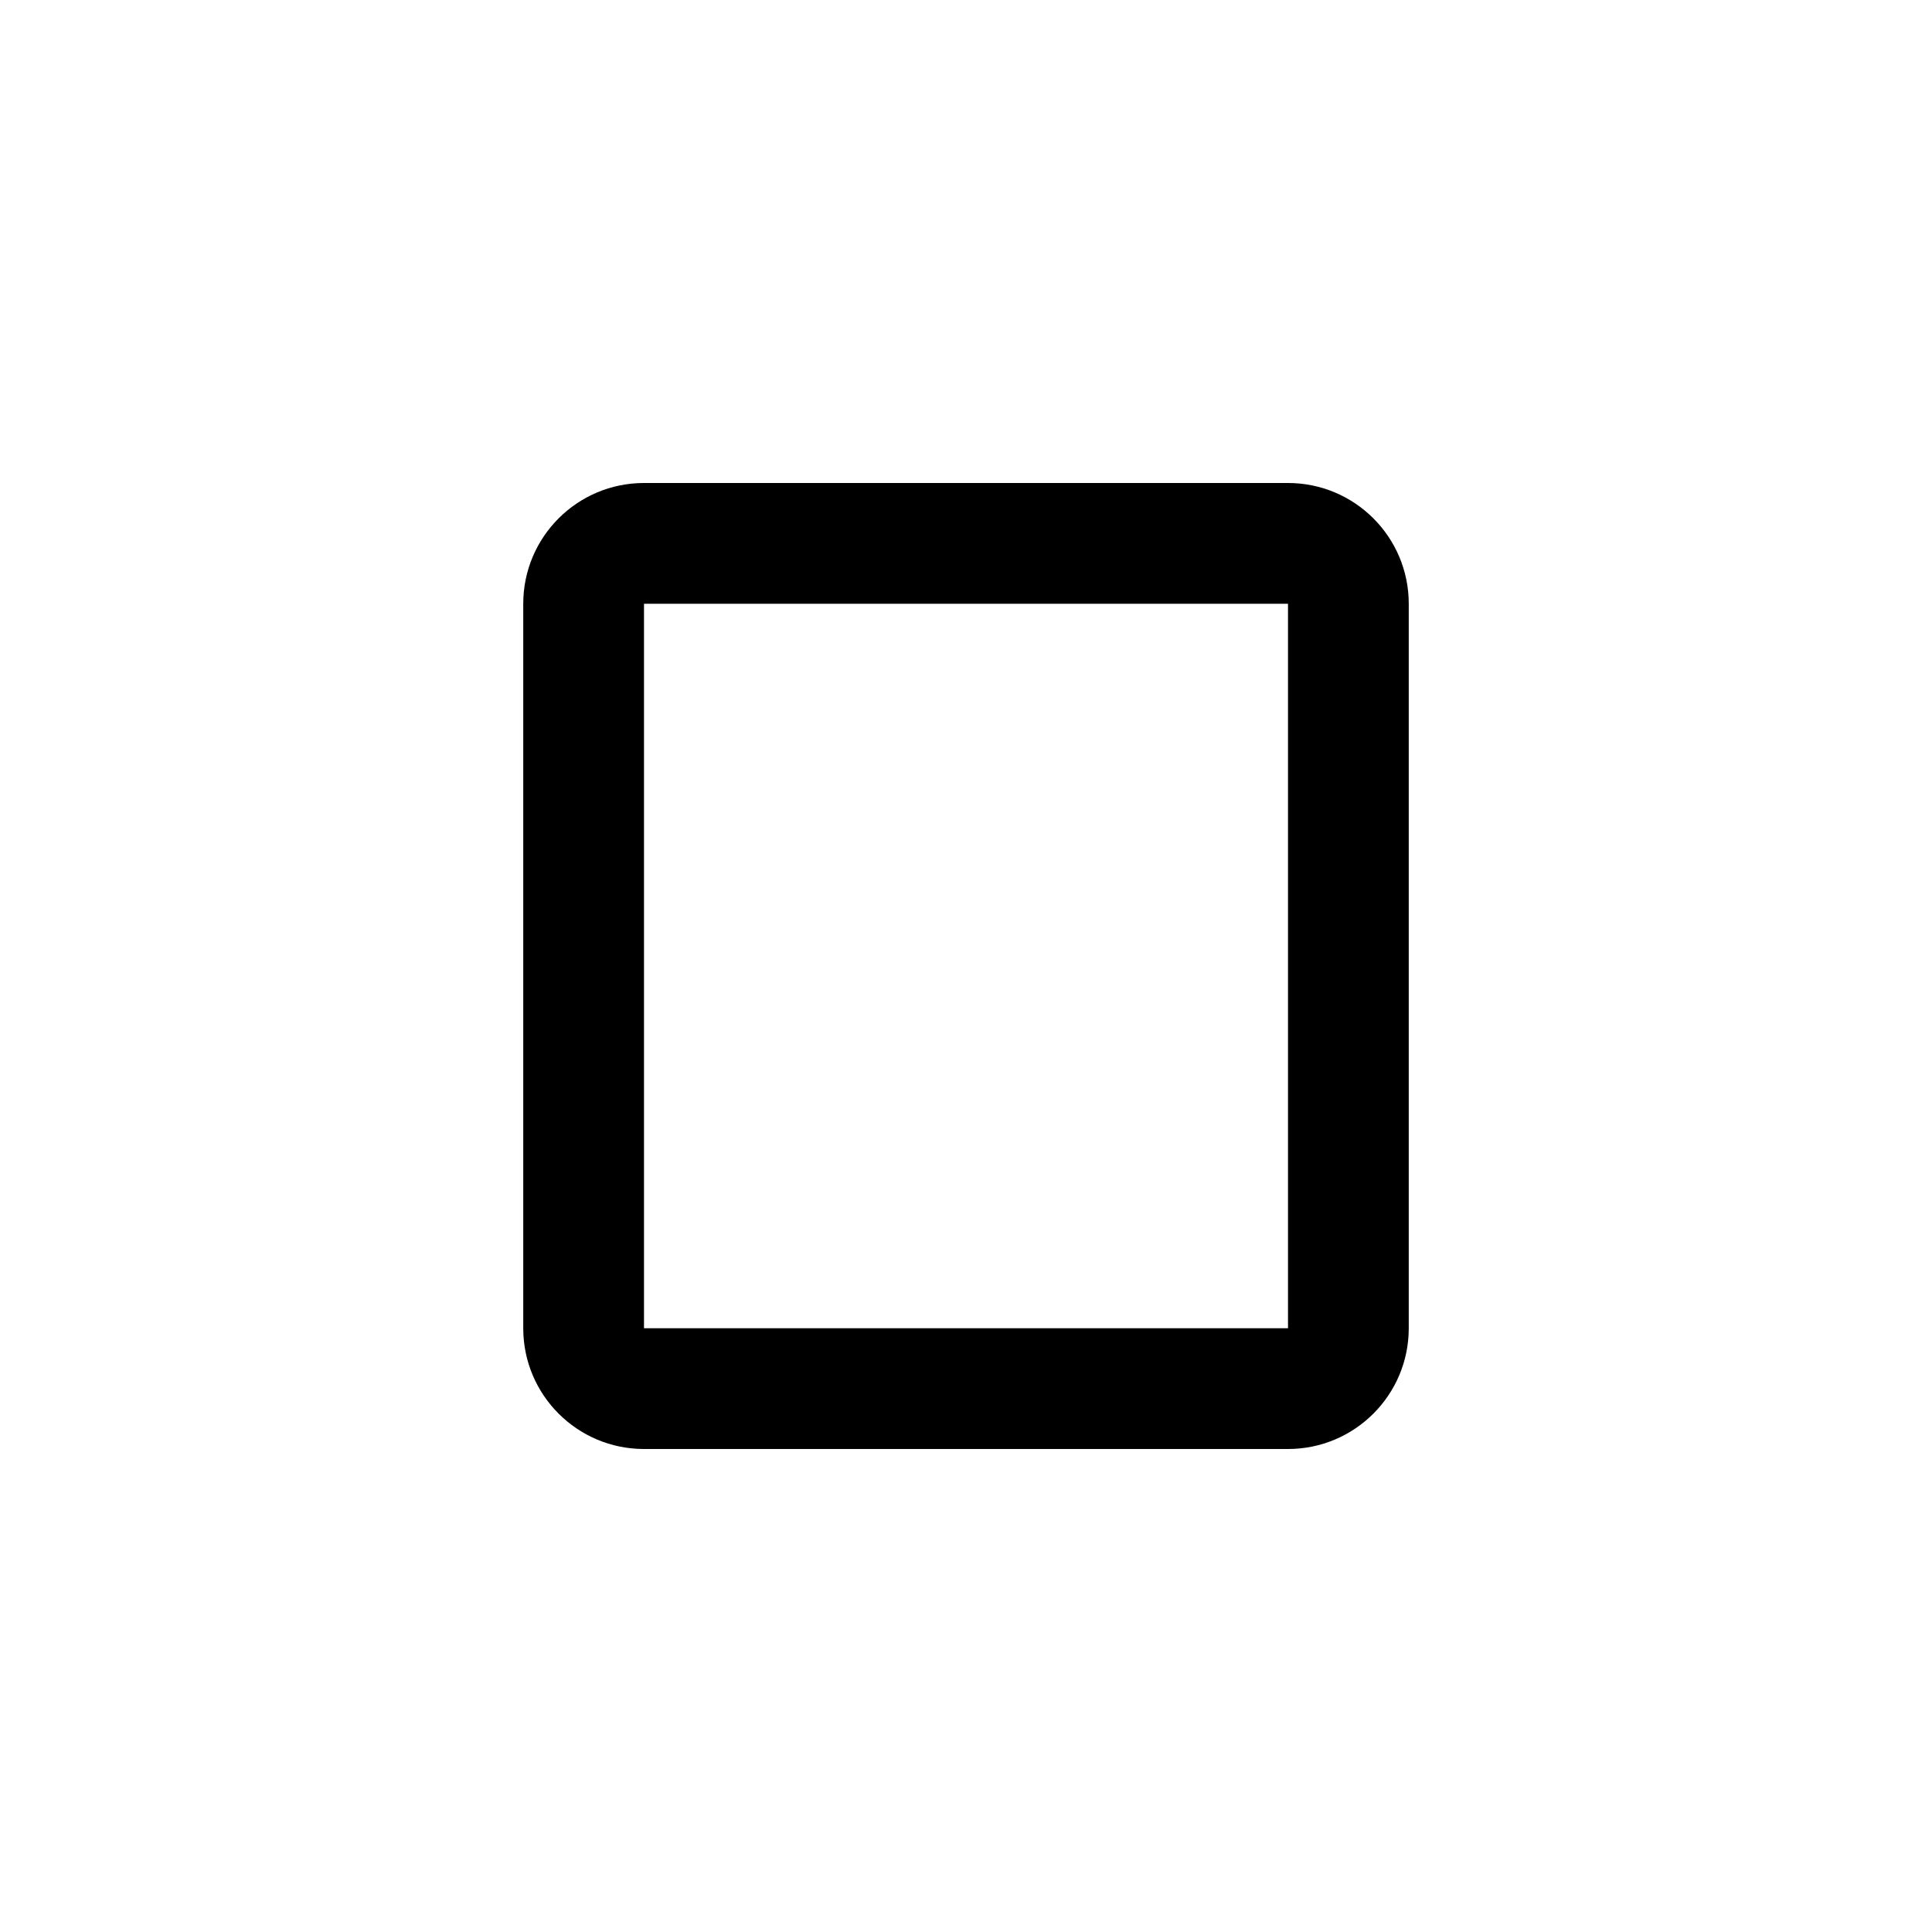
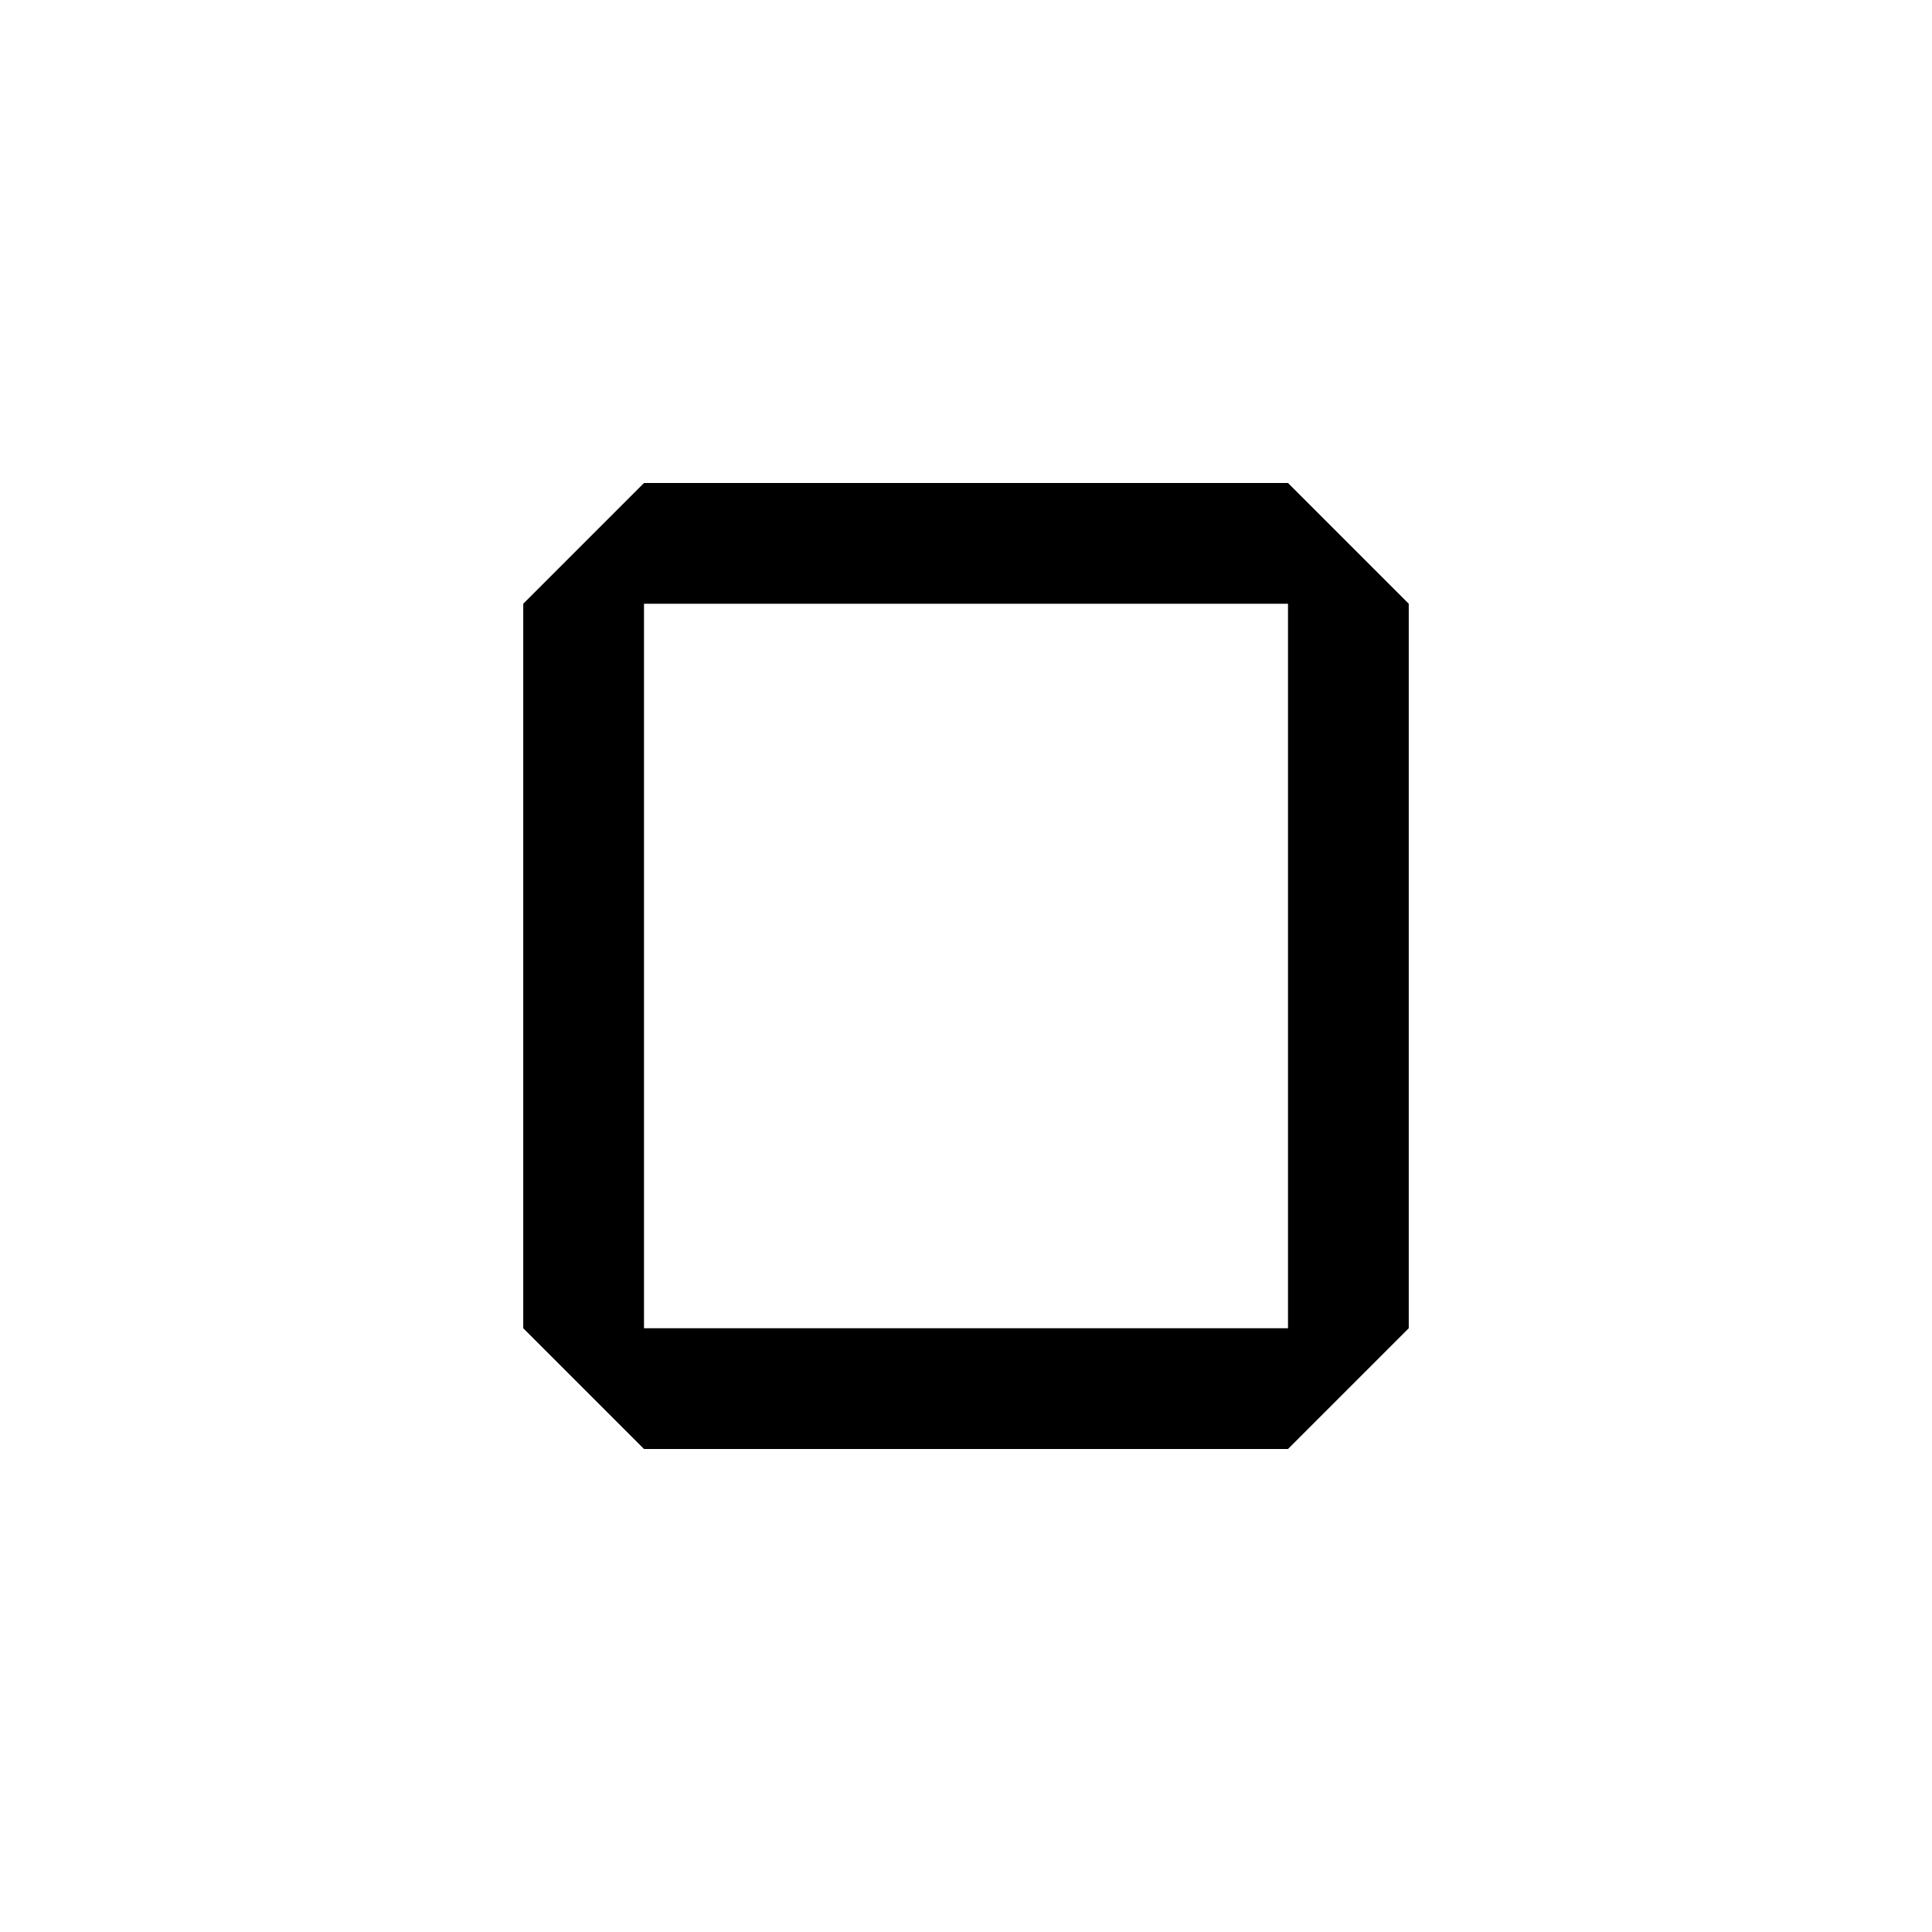
<svg xmlns="http://www.w3.org/2000/svg" width="48" height="48" viewBox="0 0 48 48" fill="none">
-   <path fill-rule="evenodd" clip-rule="evenodd" d="M13 15C13 13.343 14.343 12 16 12H32C33.657 12 35 13.343 35 15V33C35 34.657 33.657 36 32 36H16C14.343 36 13 34.657 13 33V15ZM16 33V15H32V33H16Z" fill="black" />
+   <path fill-rule="evenodd" clip-rule="evenodd" d="M13 33V15L16 12H32L35 15V33L32 36H16L13 33ZM16 15V33H32V15H16Z" fill="black" />
</svg>
